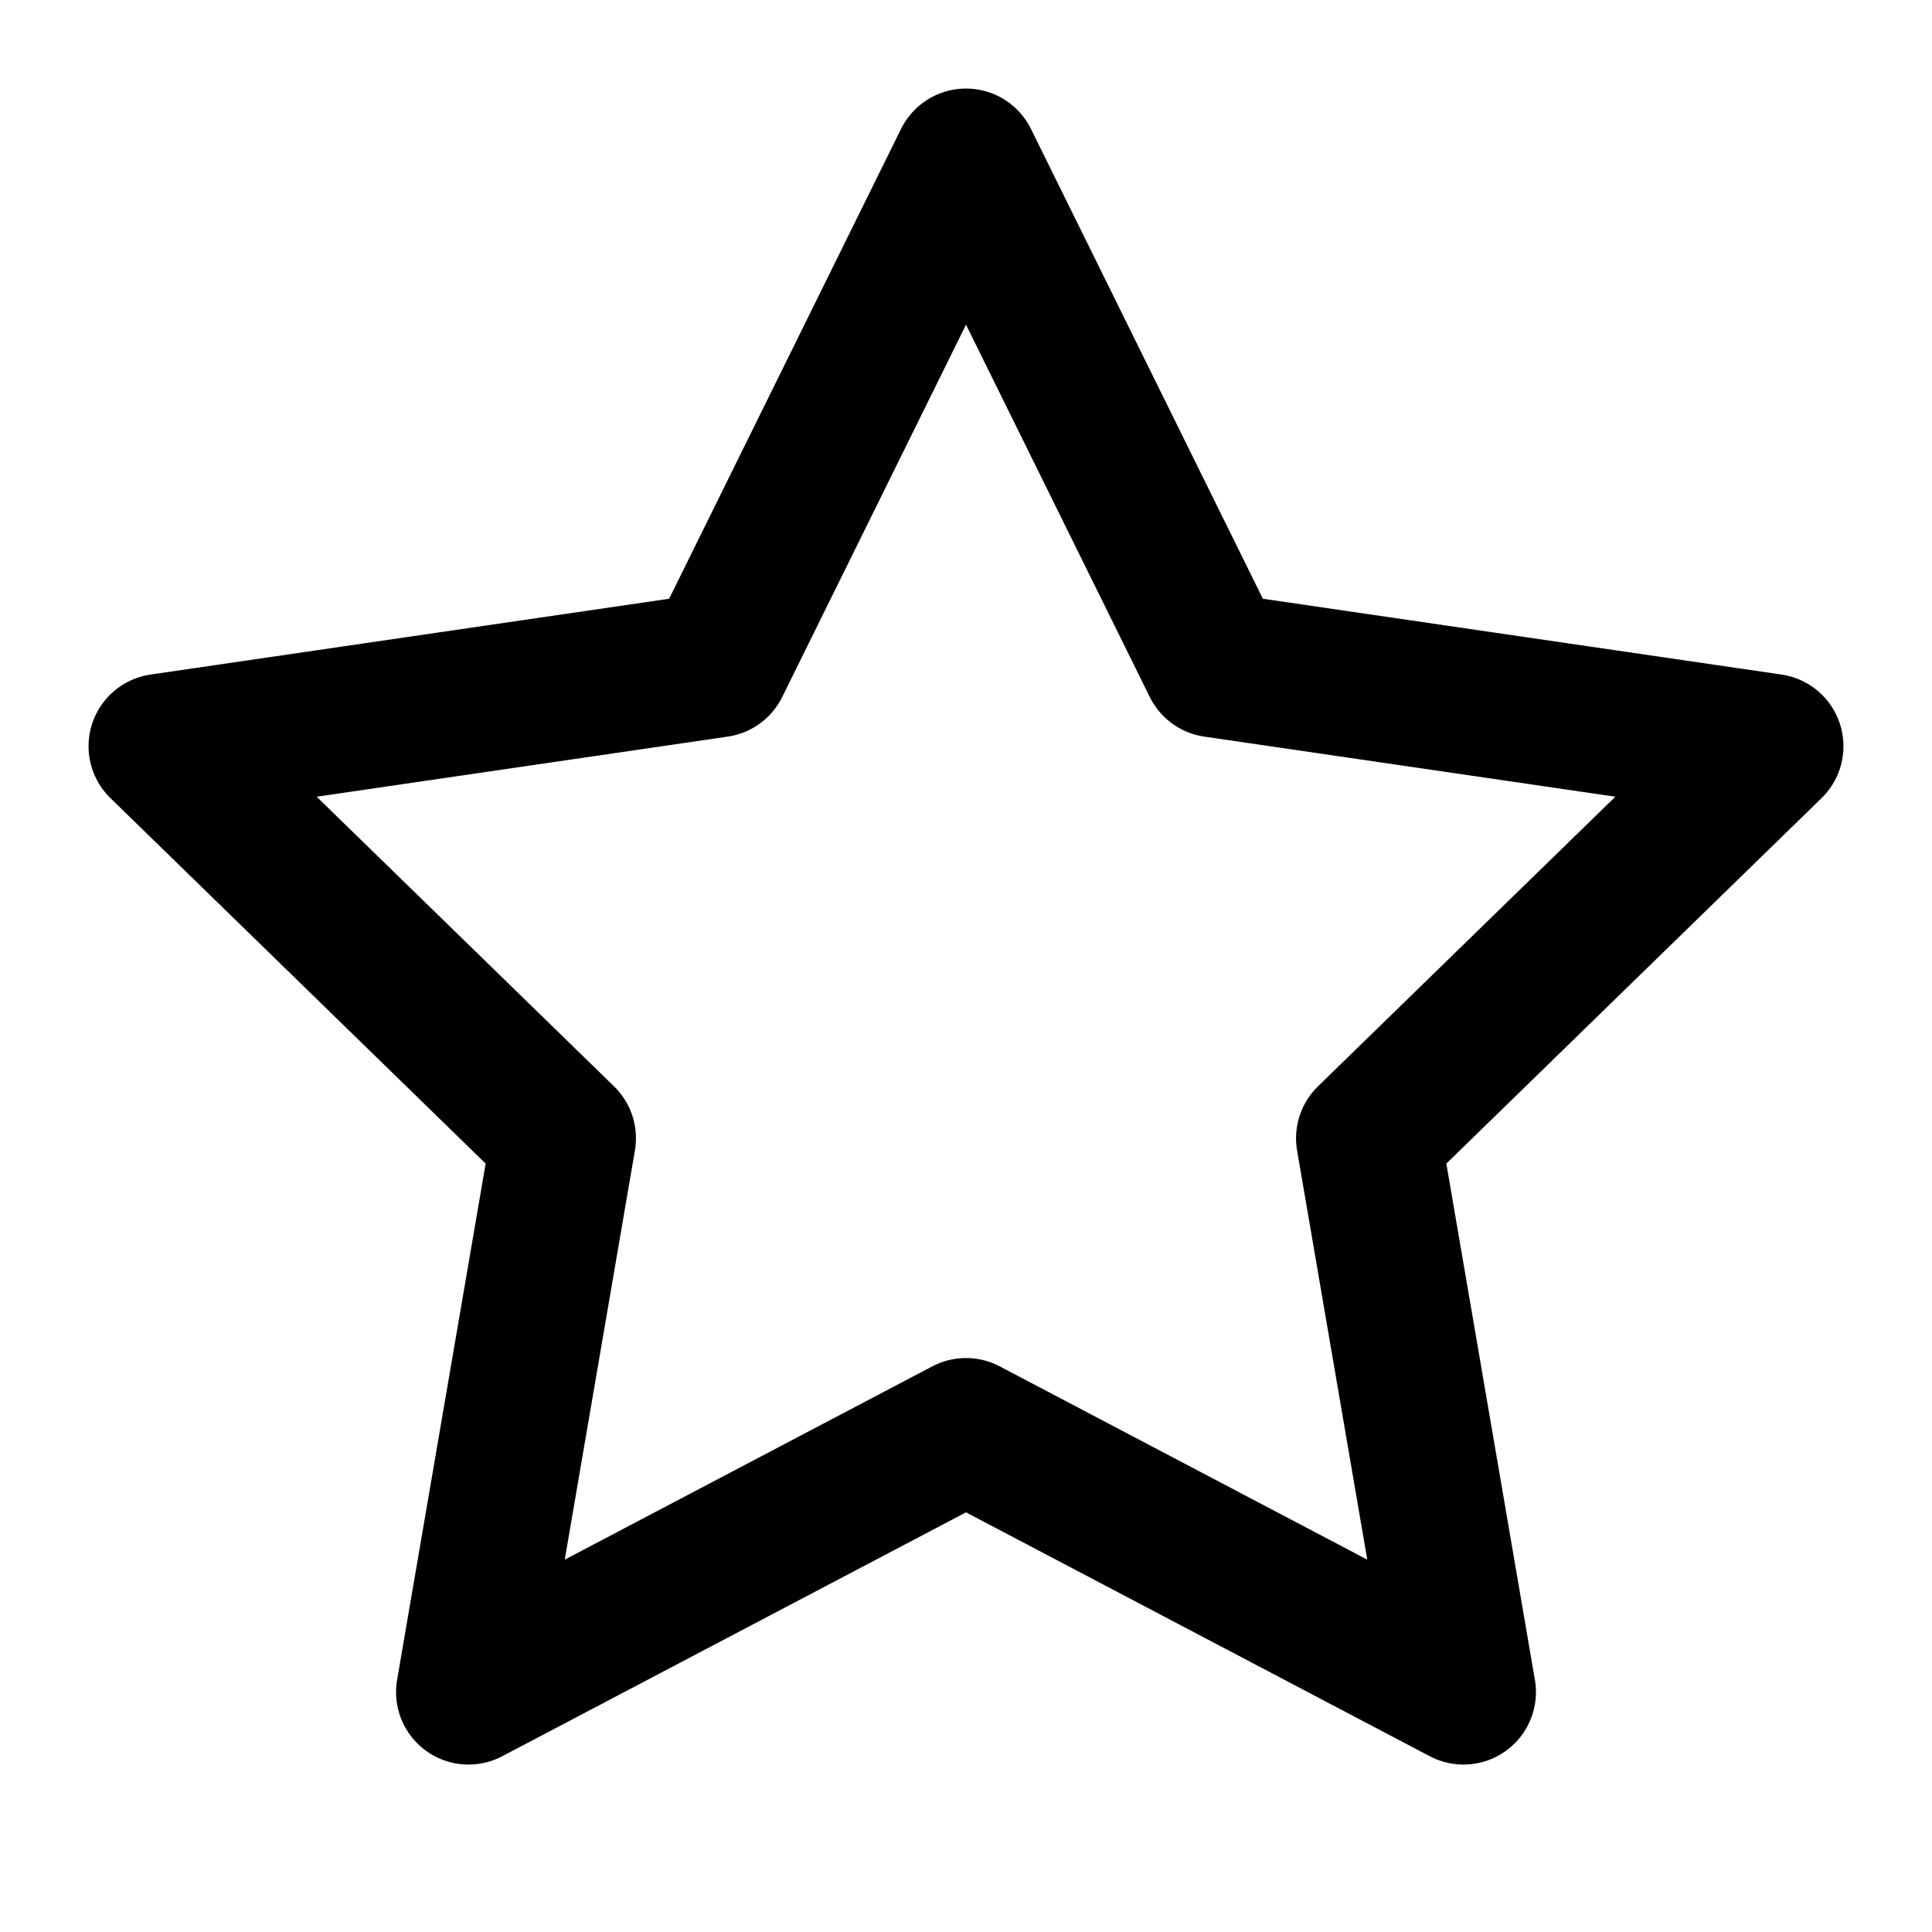
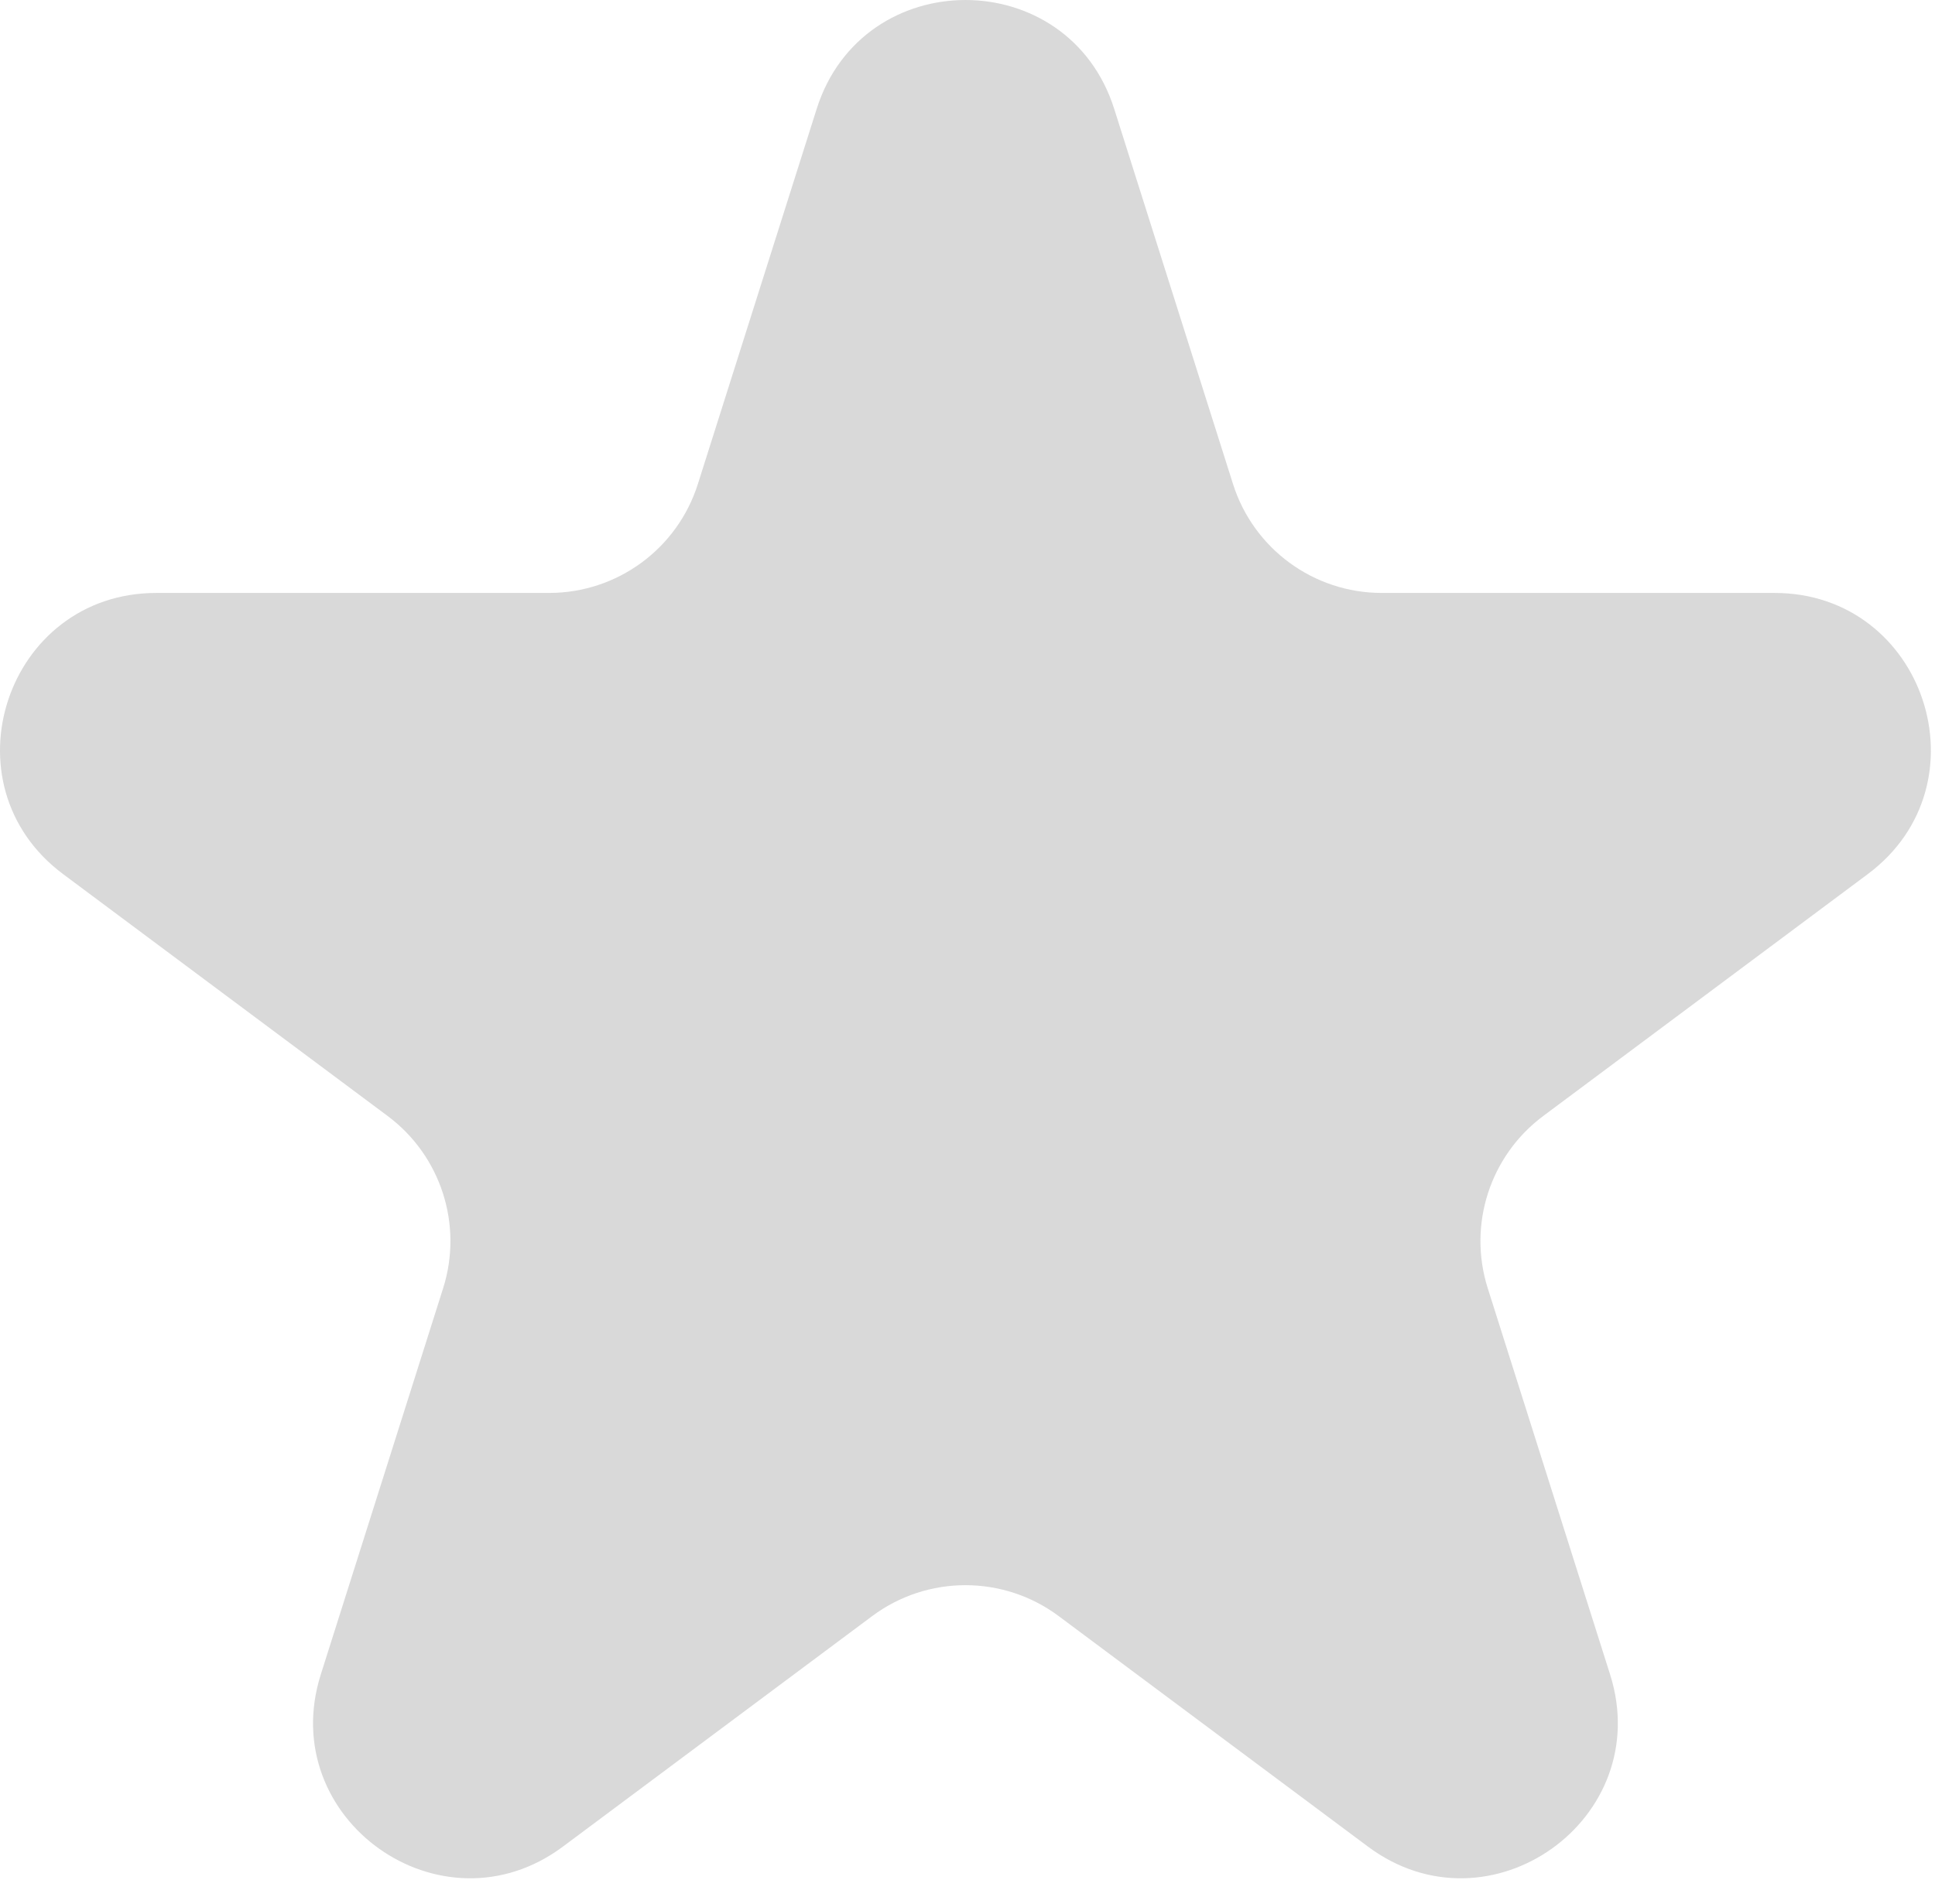
- <svg xmlns="http://www.w3.org/2000/svg" viewBox="0 0 24 24" fill="none" stroke="currentColor" stroke-width="1.8" stroke-linecap="round" stroke-linejoin="round">
-   <polygon points="12 2 15.09 8.26 22 9.27 17 14.14 18.18 21.02 12 17.77 5.82 21.02 7 14.14 2 9.27 8.91 8.26 12 2" />
+ <svg xmlns="http://www.w3.org/2000/svg" width="62" height="61" viewBox="0 0 62 61" fill="none">
+   <path d="M26.167 3.49C27.641 -1.163 34.227 -1.163 35.701 3.49L39.507 15.508C40.166 17.587 42.094 18.999 44.274 18.999L56.858 18.999C61.671 18.999 63.705 25.132 59.846 28.008L49.448 35.758C47.74 37.031 47.026 39.246 47.669 41.276L51.589 53.652C53.055 58.281 47.728 62.072 43.834 59.171L33.922 51.783C32.149 50.462 29.719 50.462 27.946 51.783L18.034 59.171C14.14 62.072 8.813 58.281 10.279 53.652L14.199 41.276C14.842 39.246 14.128 37.031 12.42 35.758L2.022 28.008C-1.837 25.132 0.197 18.999 5.01 18.999H17.594C19.774 18.999 21.703 17.587 22.361 15.508L26.167 3.49Z" fill="#D9D9D9" />
</svg>
